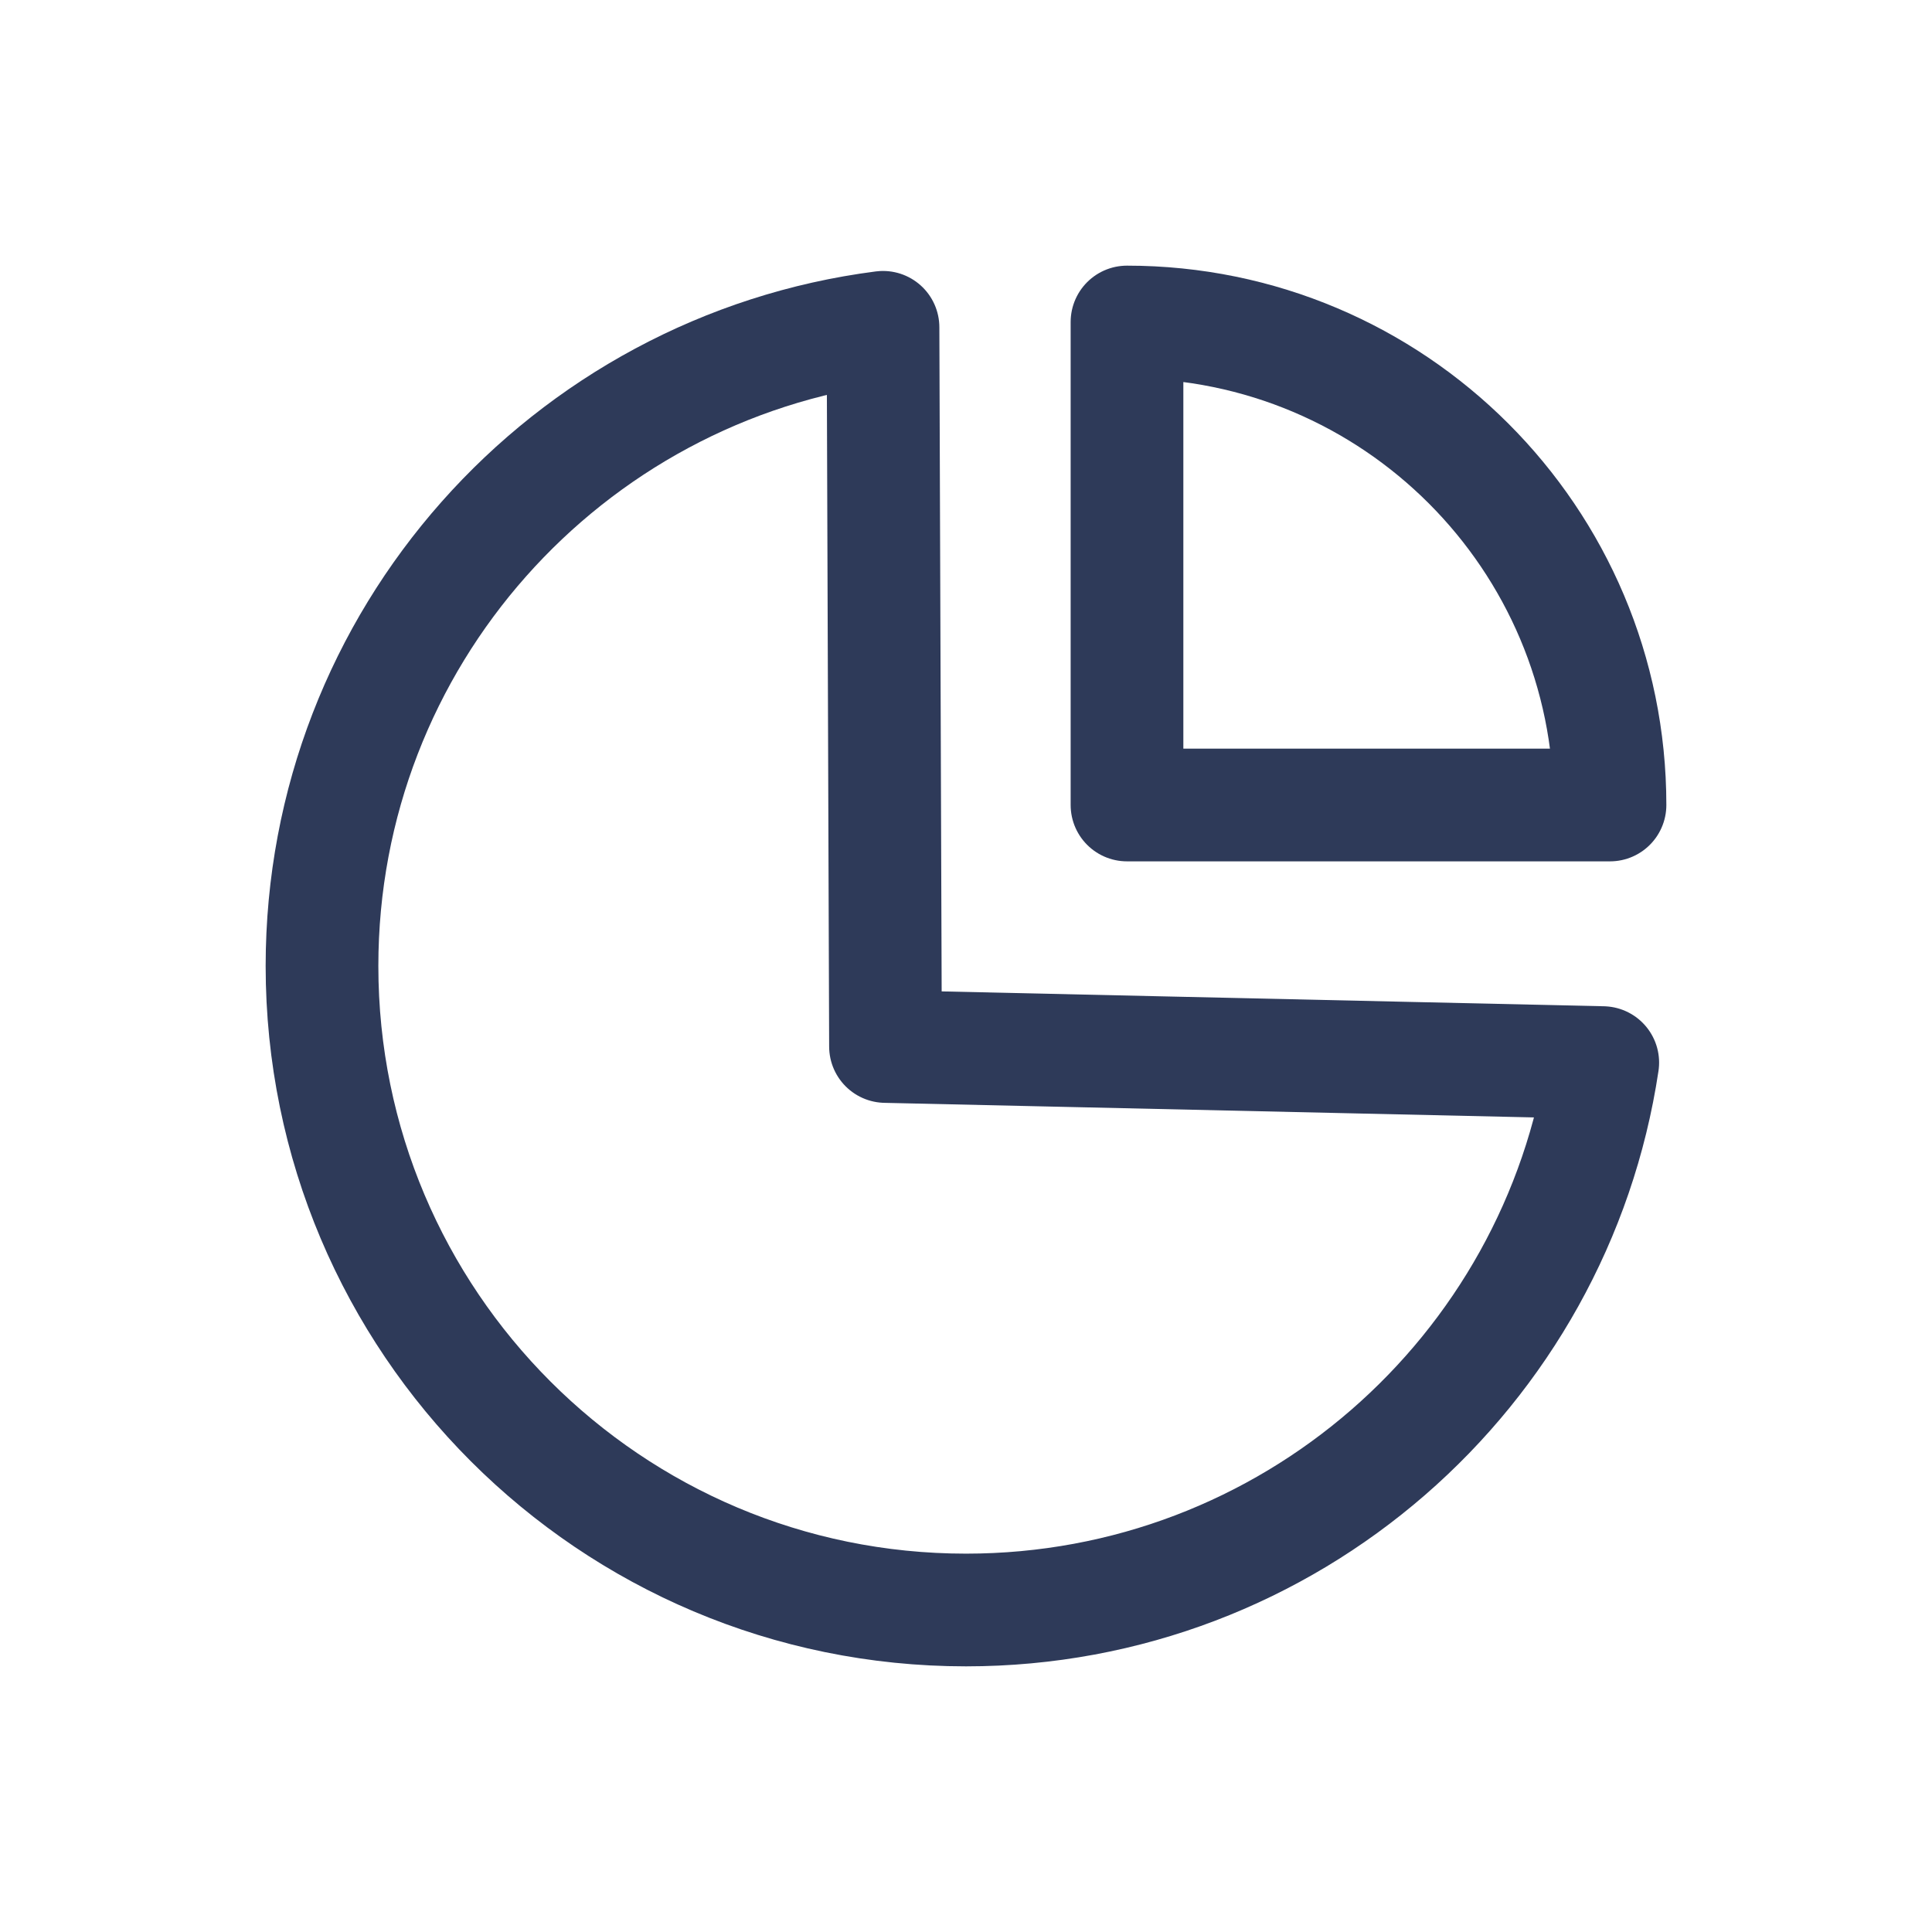
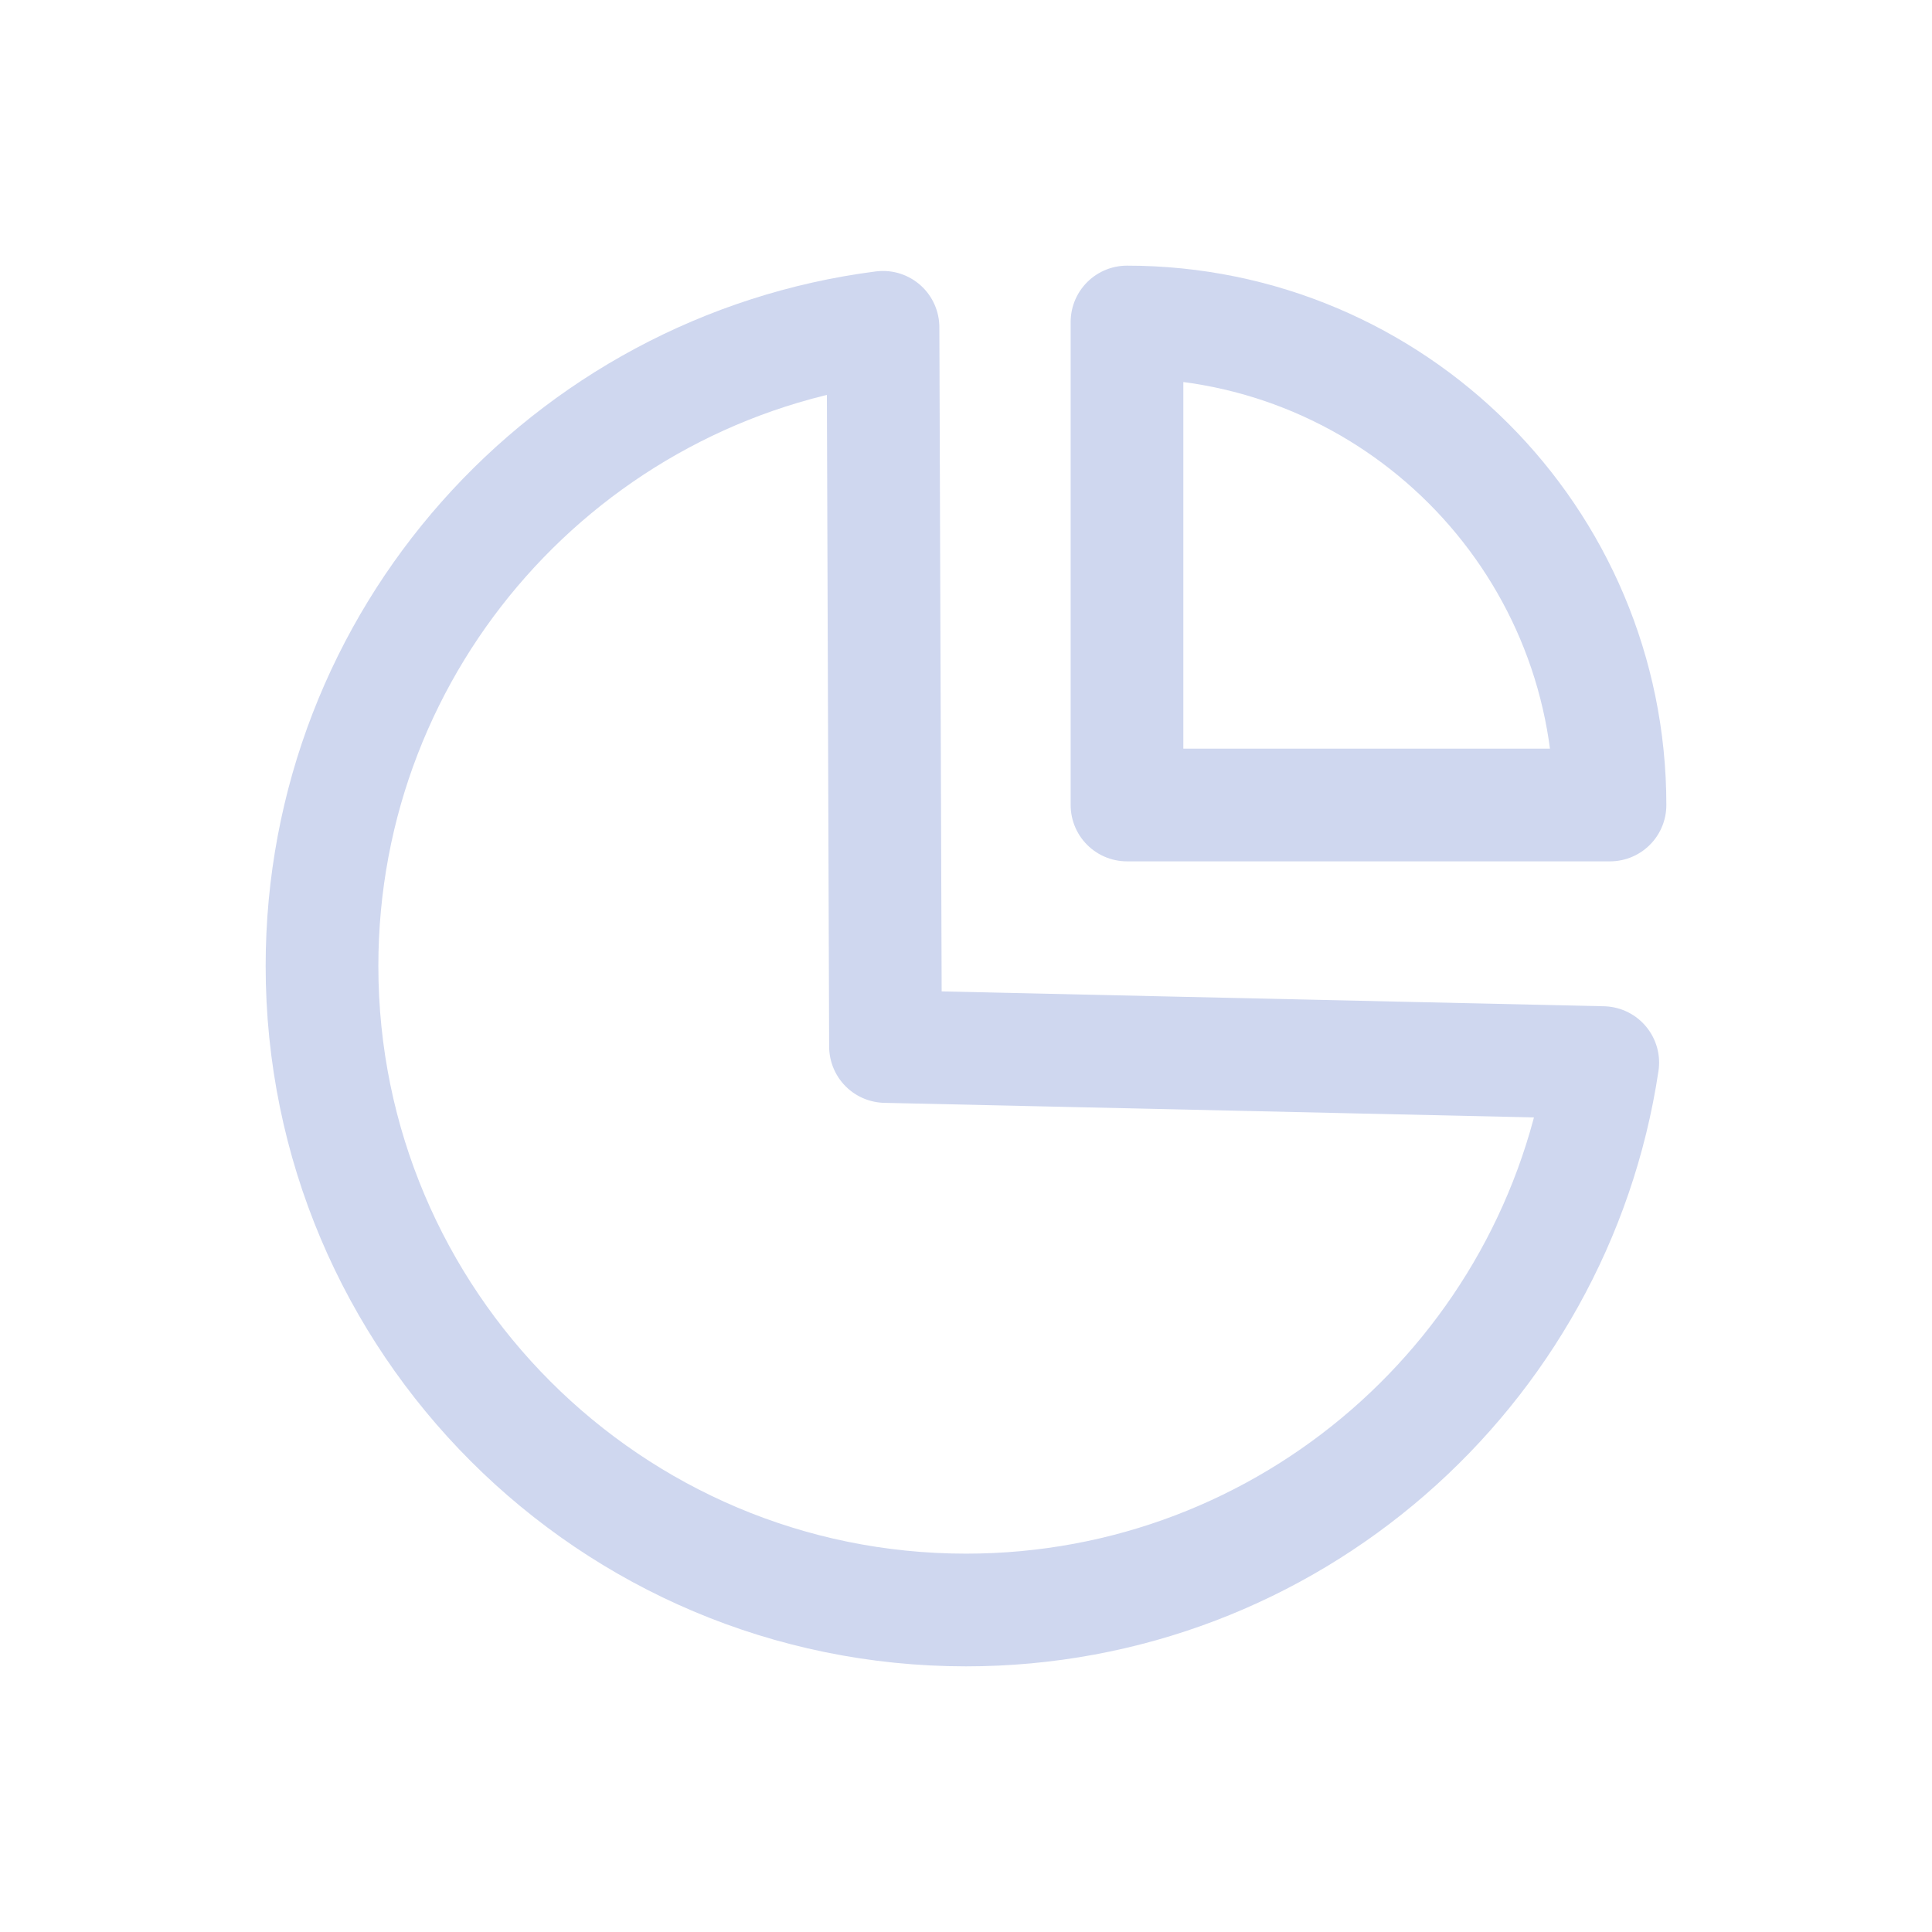
<svg xmlns="http://www.w3.org/2000/svg" width="24" height="24" viewBox="0 0 24 24">
  <g fill="none" fill-rule="evenodd">
    <g>
      <g>
        <g>
          <g>
-             <path d="M0 0H24V24H0z" transform="translate(-114, -567) translate(80, 297) translate(24, 252) translate(10, 18)" />
-             <g fill-rule="nonzero" stroke="#2E3A59" stroke-dasharray="0 0" stroke-linecap="round" stroke-linejoin="round" stroke-width="1.4">
-               <path d="M15.91 9.2C15.333 13.05 12.01 16 8 16c-4.418 0-8-3.582-8-8C0 3.931 3.038.572 6.969.066L7 9l8.91.2z" transform="translate(-114, -567) translate(80, 297) translate(24, 252) translate(10, 18) translate(4, 4)" />
-               <path d="M10 0c3.314 0 6 2.686 6 6h-6V0z" transform="translate(-114, -567) translate(80, 297) translate(24, 252) translate(10, 18) translate(4, 4)" />
+             <g>
+               <path d="M0 0H24V24H0z" transform="translate(-74, -531) translate(40, 261) translate(24, 252) translate(10, 18)" />
+               <g fill-rule="nonzero" stroke="#CFD7EF" stroke-dasharray="0 0" stroke-linecap="round" stroke-linejoin="round" stroke-width="1.4">
+                 <path d="M15.91 9.2C15.333 13.05 12.01 16 8 16c-4.418 0-8-3.582-8-8C0 3.931 3.038.572 6.969.066L7 9l8.91.2z" transform="translate(-74, -531) translate(40, 261) translate(24, 252) translate(10, 18) translate(4, 4)" />
+                 <path d="M10 0c3.314 0 6 2.686 6 6h-6V0z" transform="translate(-74, -531) translate(40, 261) translate(24, 252) translate(10, 18) translate(4, 4)" />
+               </g>
            </g>
          </g>
        </g>
      </g>
    </g>
  </g>
</svg>
